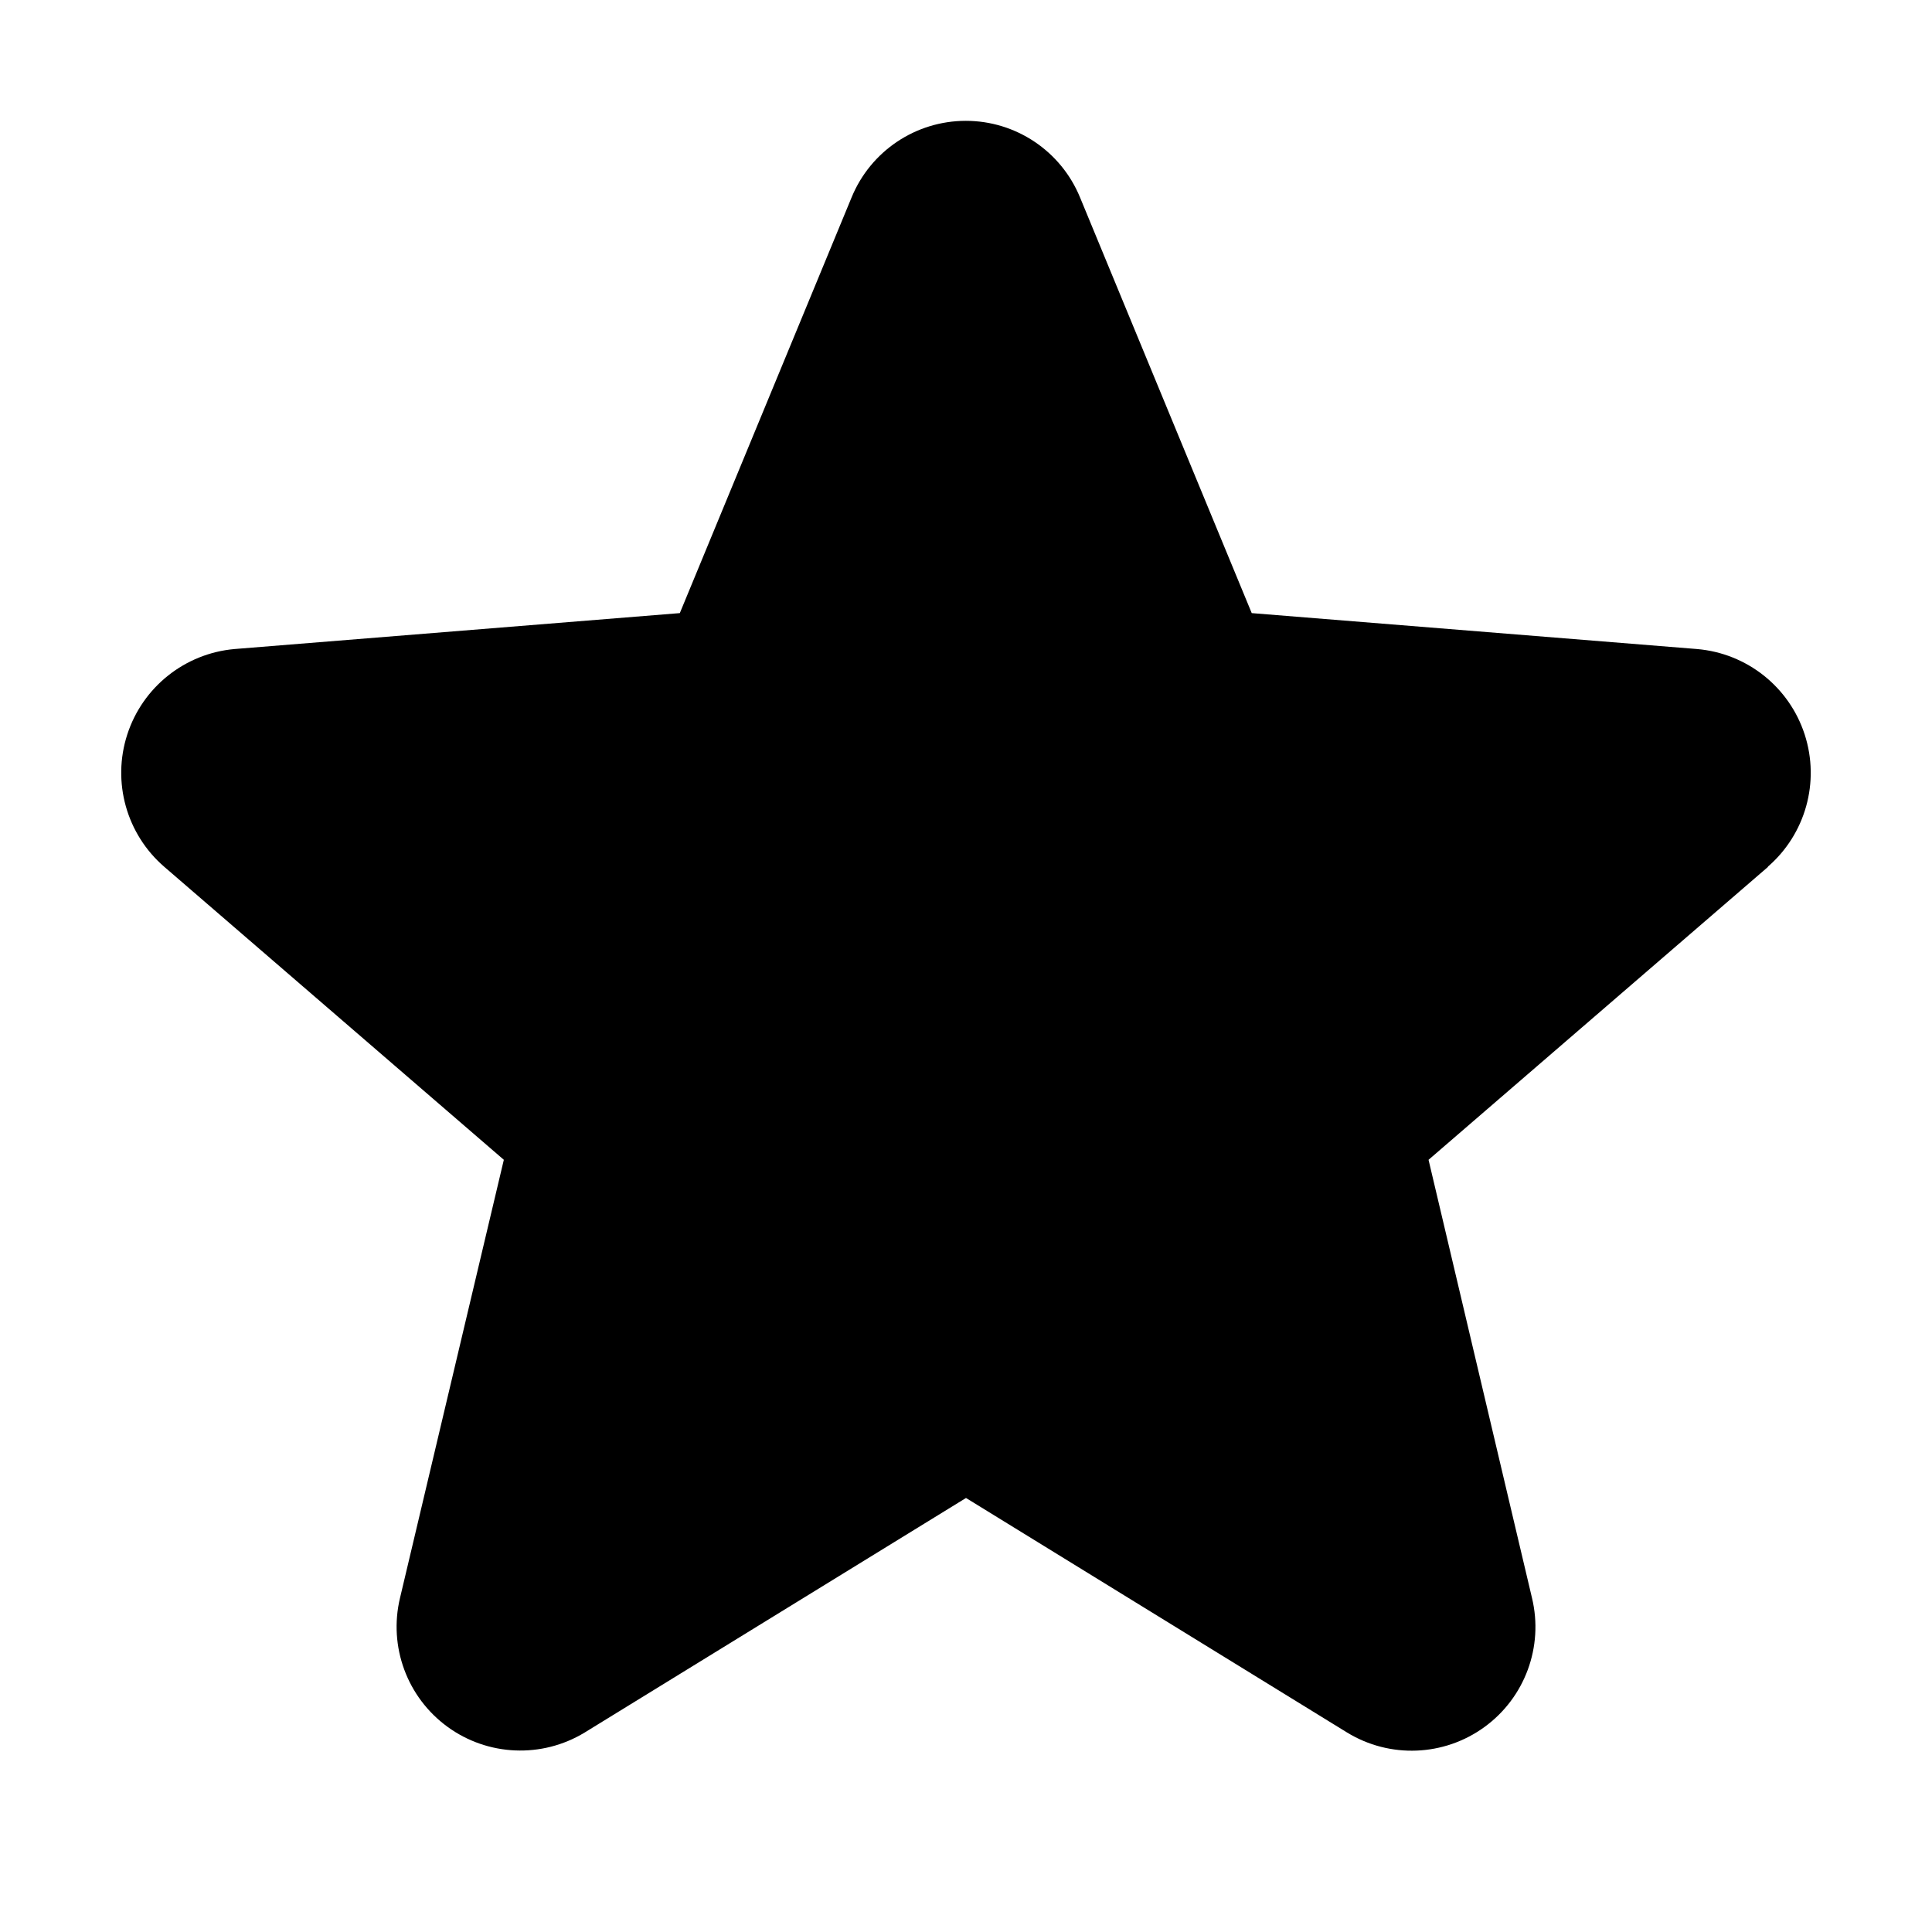
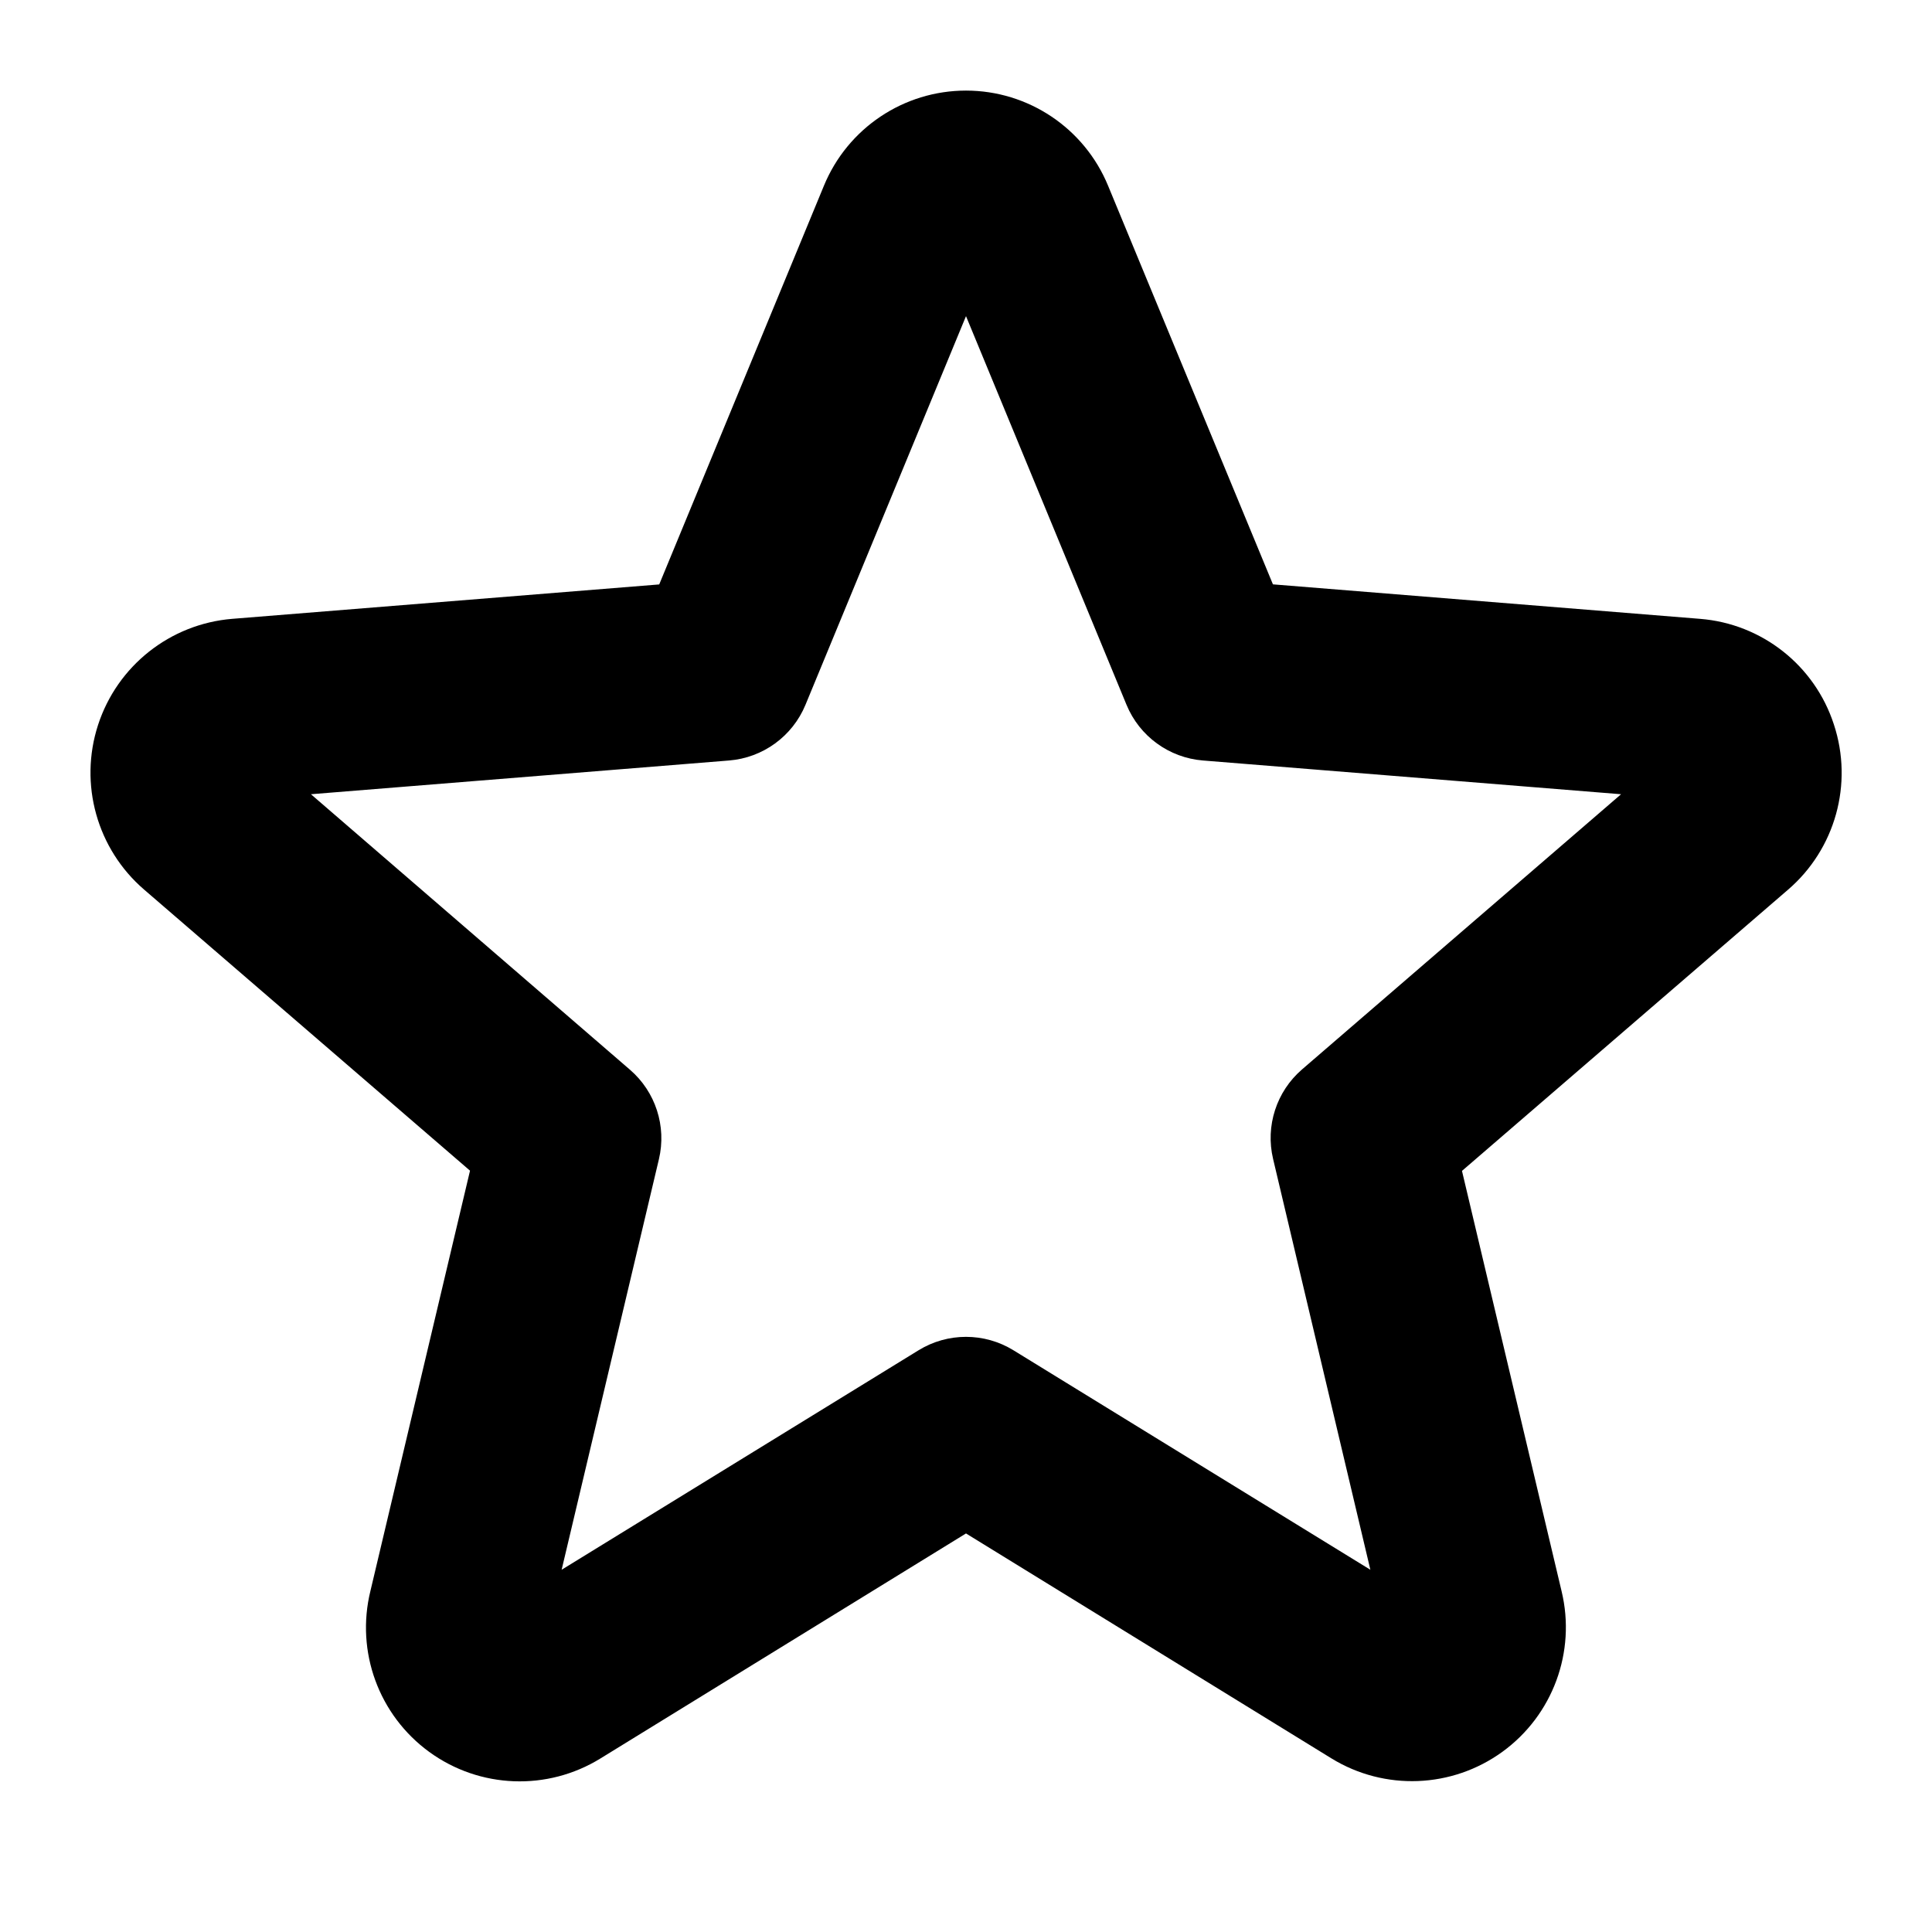
<svg xmlns="http://www.w3.org/2000/svg" viewBox="0 0 256 256" fill="currentColor">
-   <path d="M234.29,114.85l-45,38.83L203,211.75a16.4,16.4,0,0,1-24.5,17.82L128,198.49,77.47,229.57A16.4,16.4,0,0,1,53,211.75l13.76-58.07-45-38.83A16.46,16.46,0,0,1,31.08,86l59-4.76,22.76-55.08a16.36,16.36,0,0,1,30.27,0l22.75,55.08,59,4.76a16.46,16.46,0,0,1,9.37,28.86Z" />
+   <path d="M243,96a20.33,20.33,0,0,0-17.74-14l-56.59-4.57L146.83,24.62a20.36,20.36,0,0,0-37.66,0L87.35,77.44,30.76,82A20.45,20.45,0,0,0,19.1,117.88l43.18,37.24-13.2,55.7A20.37,20.37,0,0,0,79.57,233L128,203.19,176.43,233a20.39,20.39,0,0,0,30.49-22.15l-13.2-55.7,43.18-37.24A20.43,20.43,0,0,0,243,96ZM172.53,141.7a12,12,0,0,0-3.84,11.86L181.58,208l-47.29-29.08a12,12,0,0,0-12.58,0L74.42,208l12.89-54.4a12,12,0,0,0-3.84-11.86L41.2,105.24l55.4-4.47a12,12,0,0,0,10.13-7.38L128,41.89l21.27,51.5a12,12,0,0,0,10.13,7.38l55.4,4.47Z" />
</svg>
